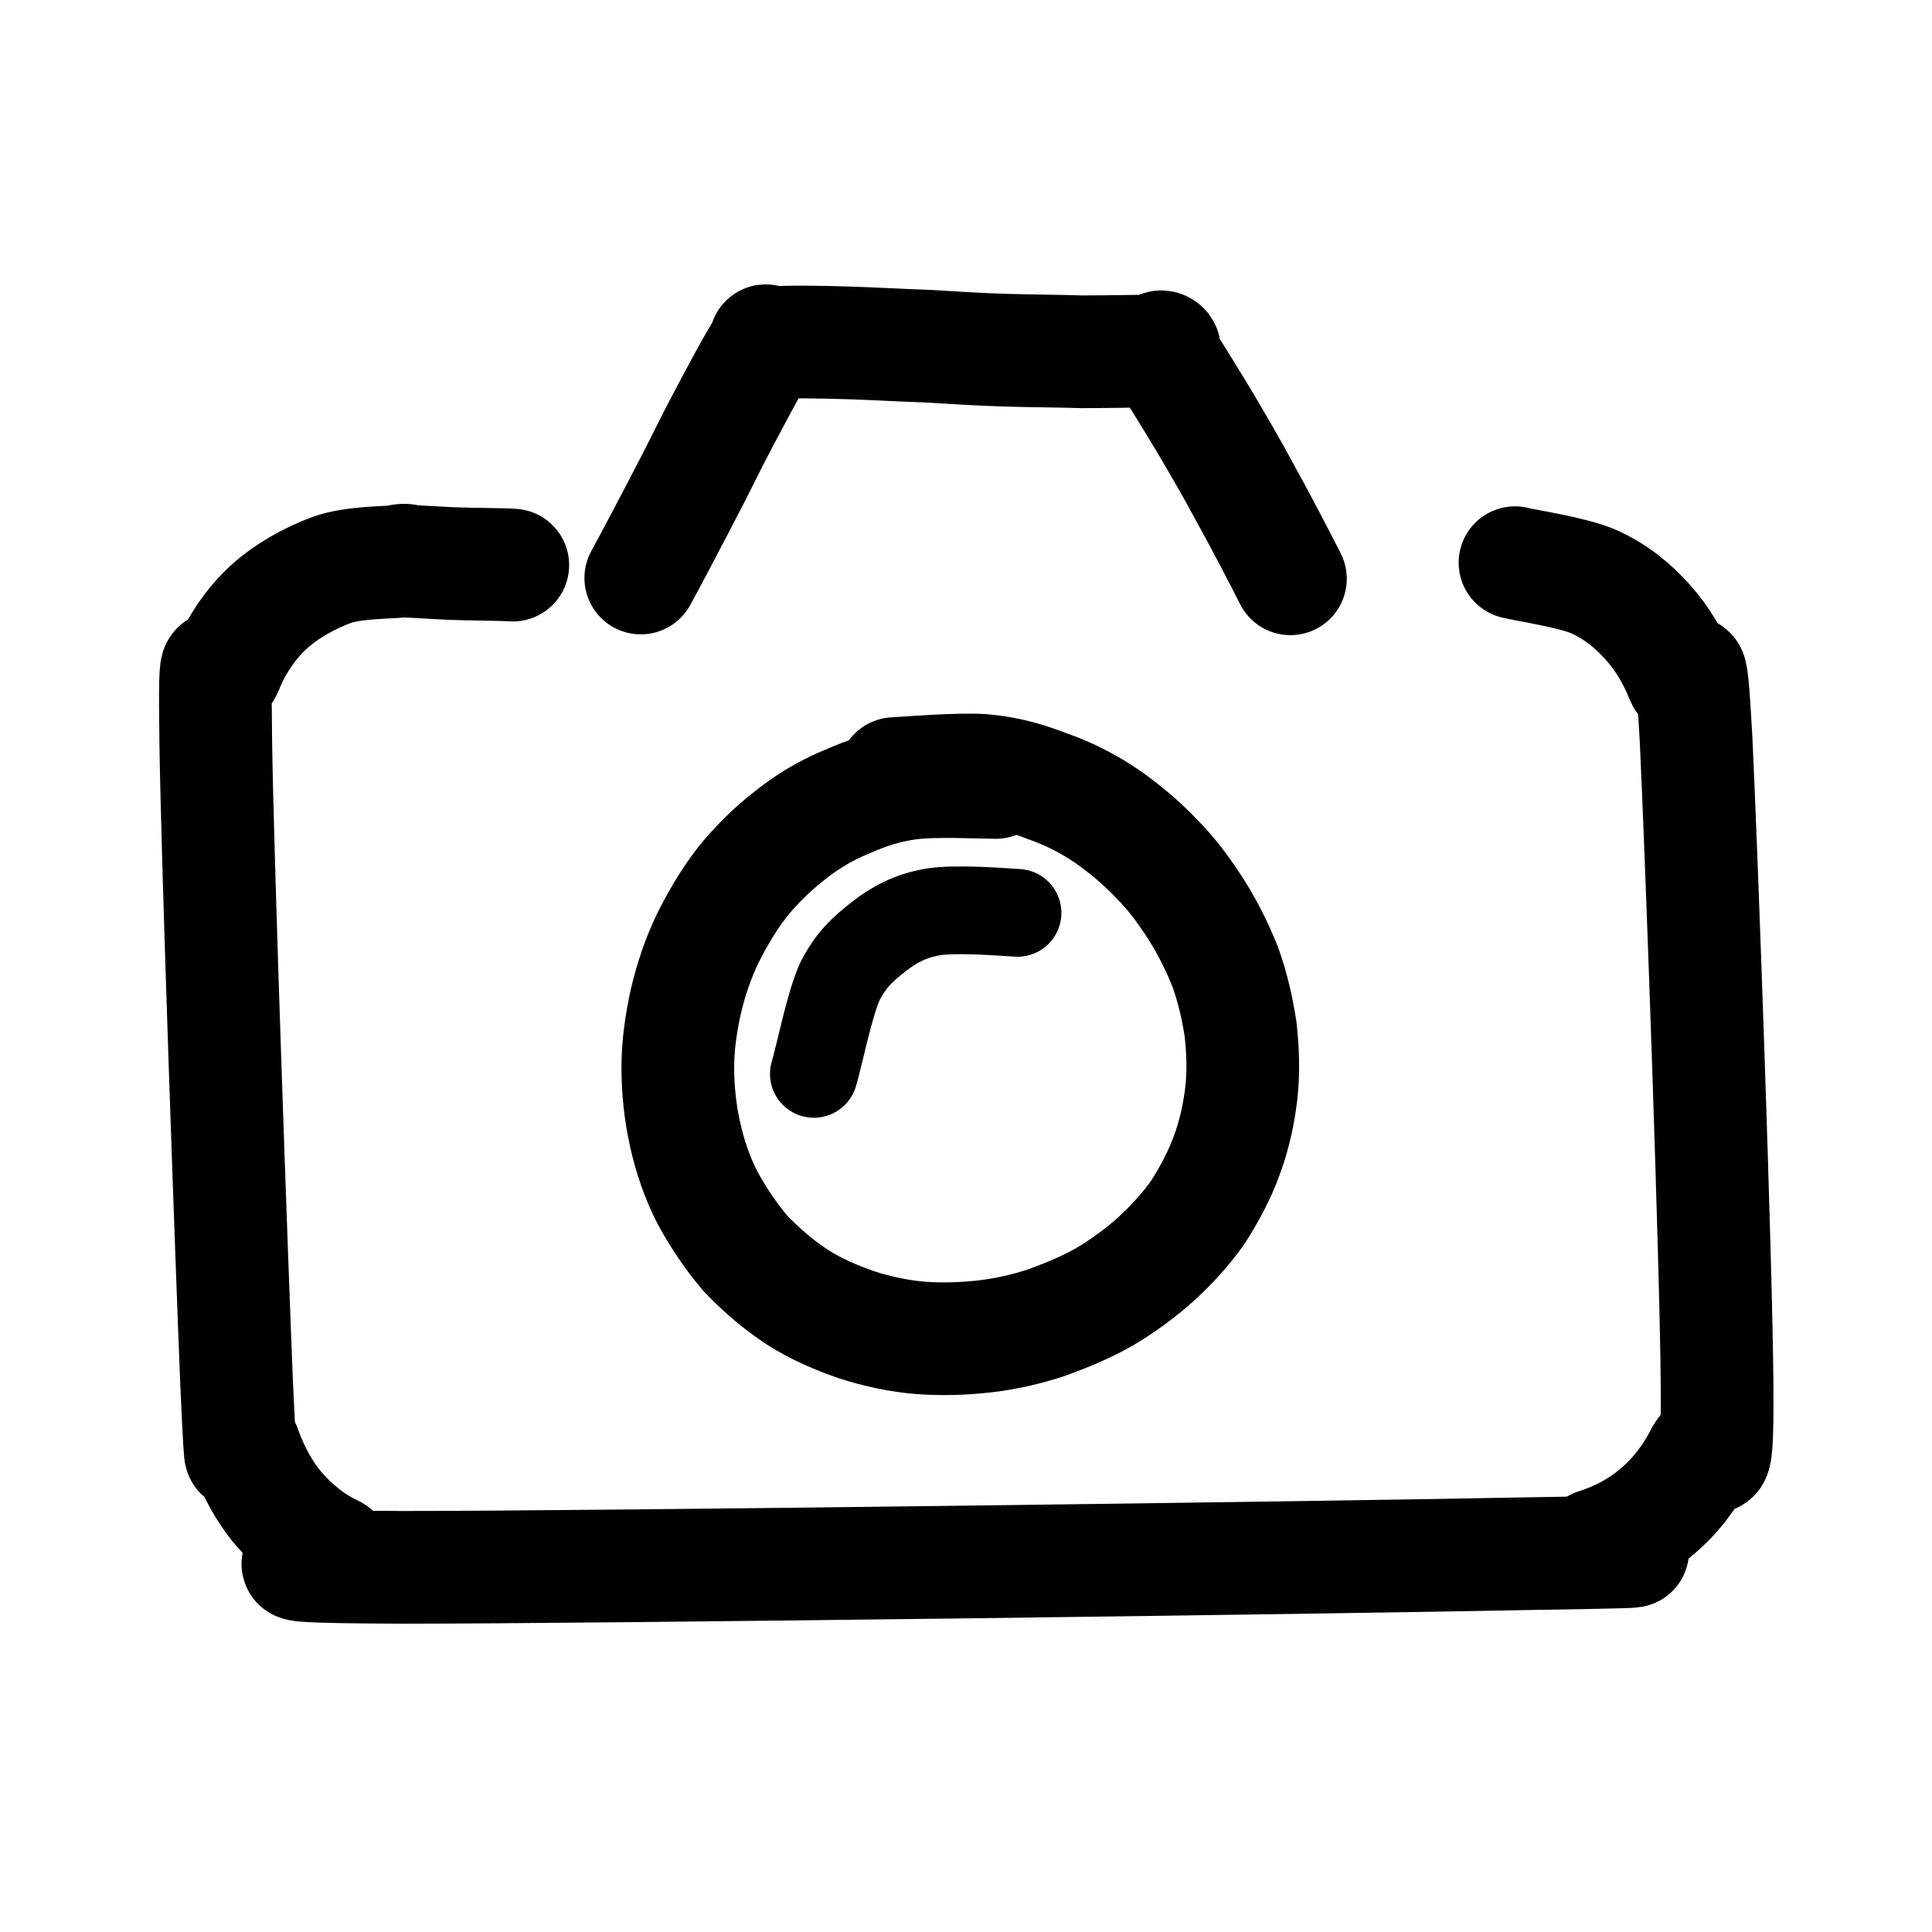
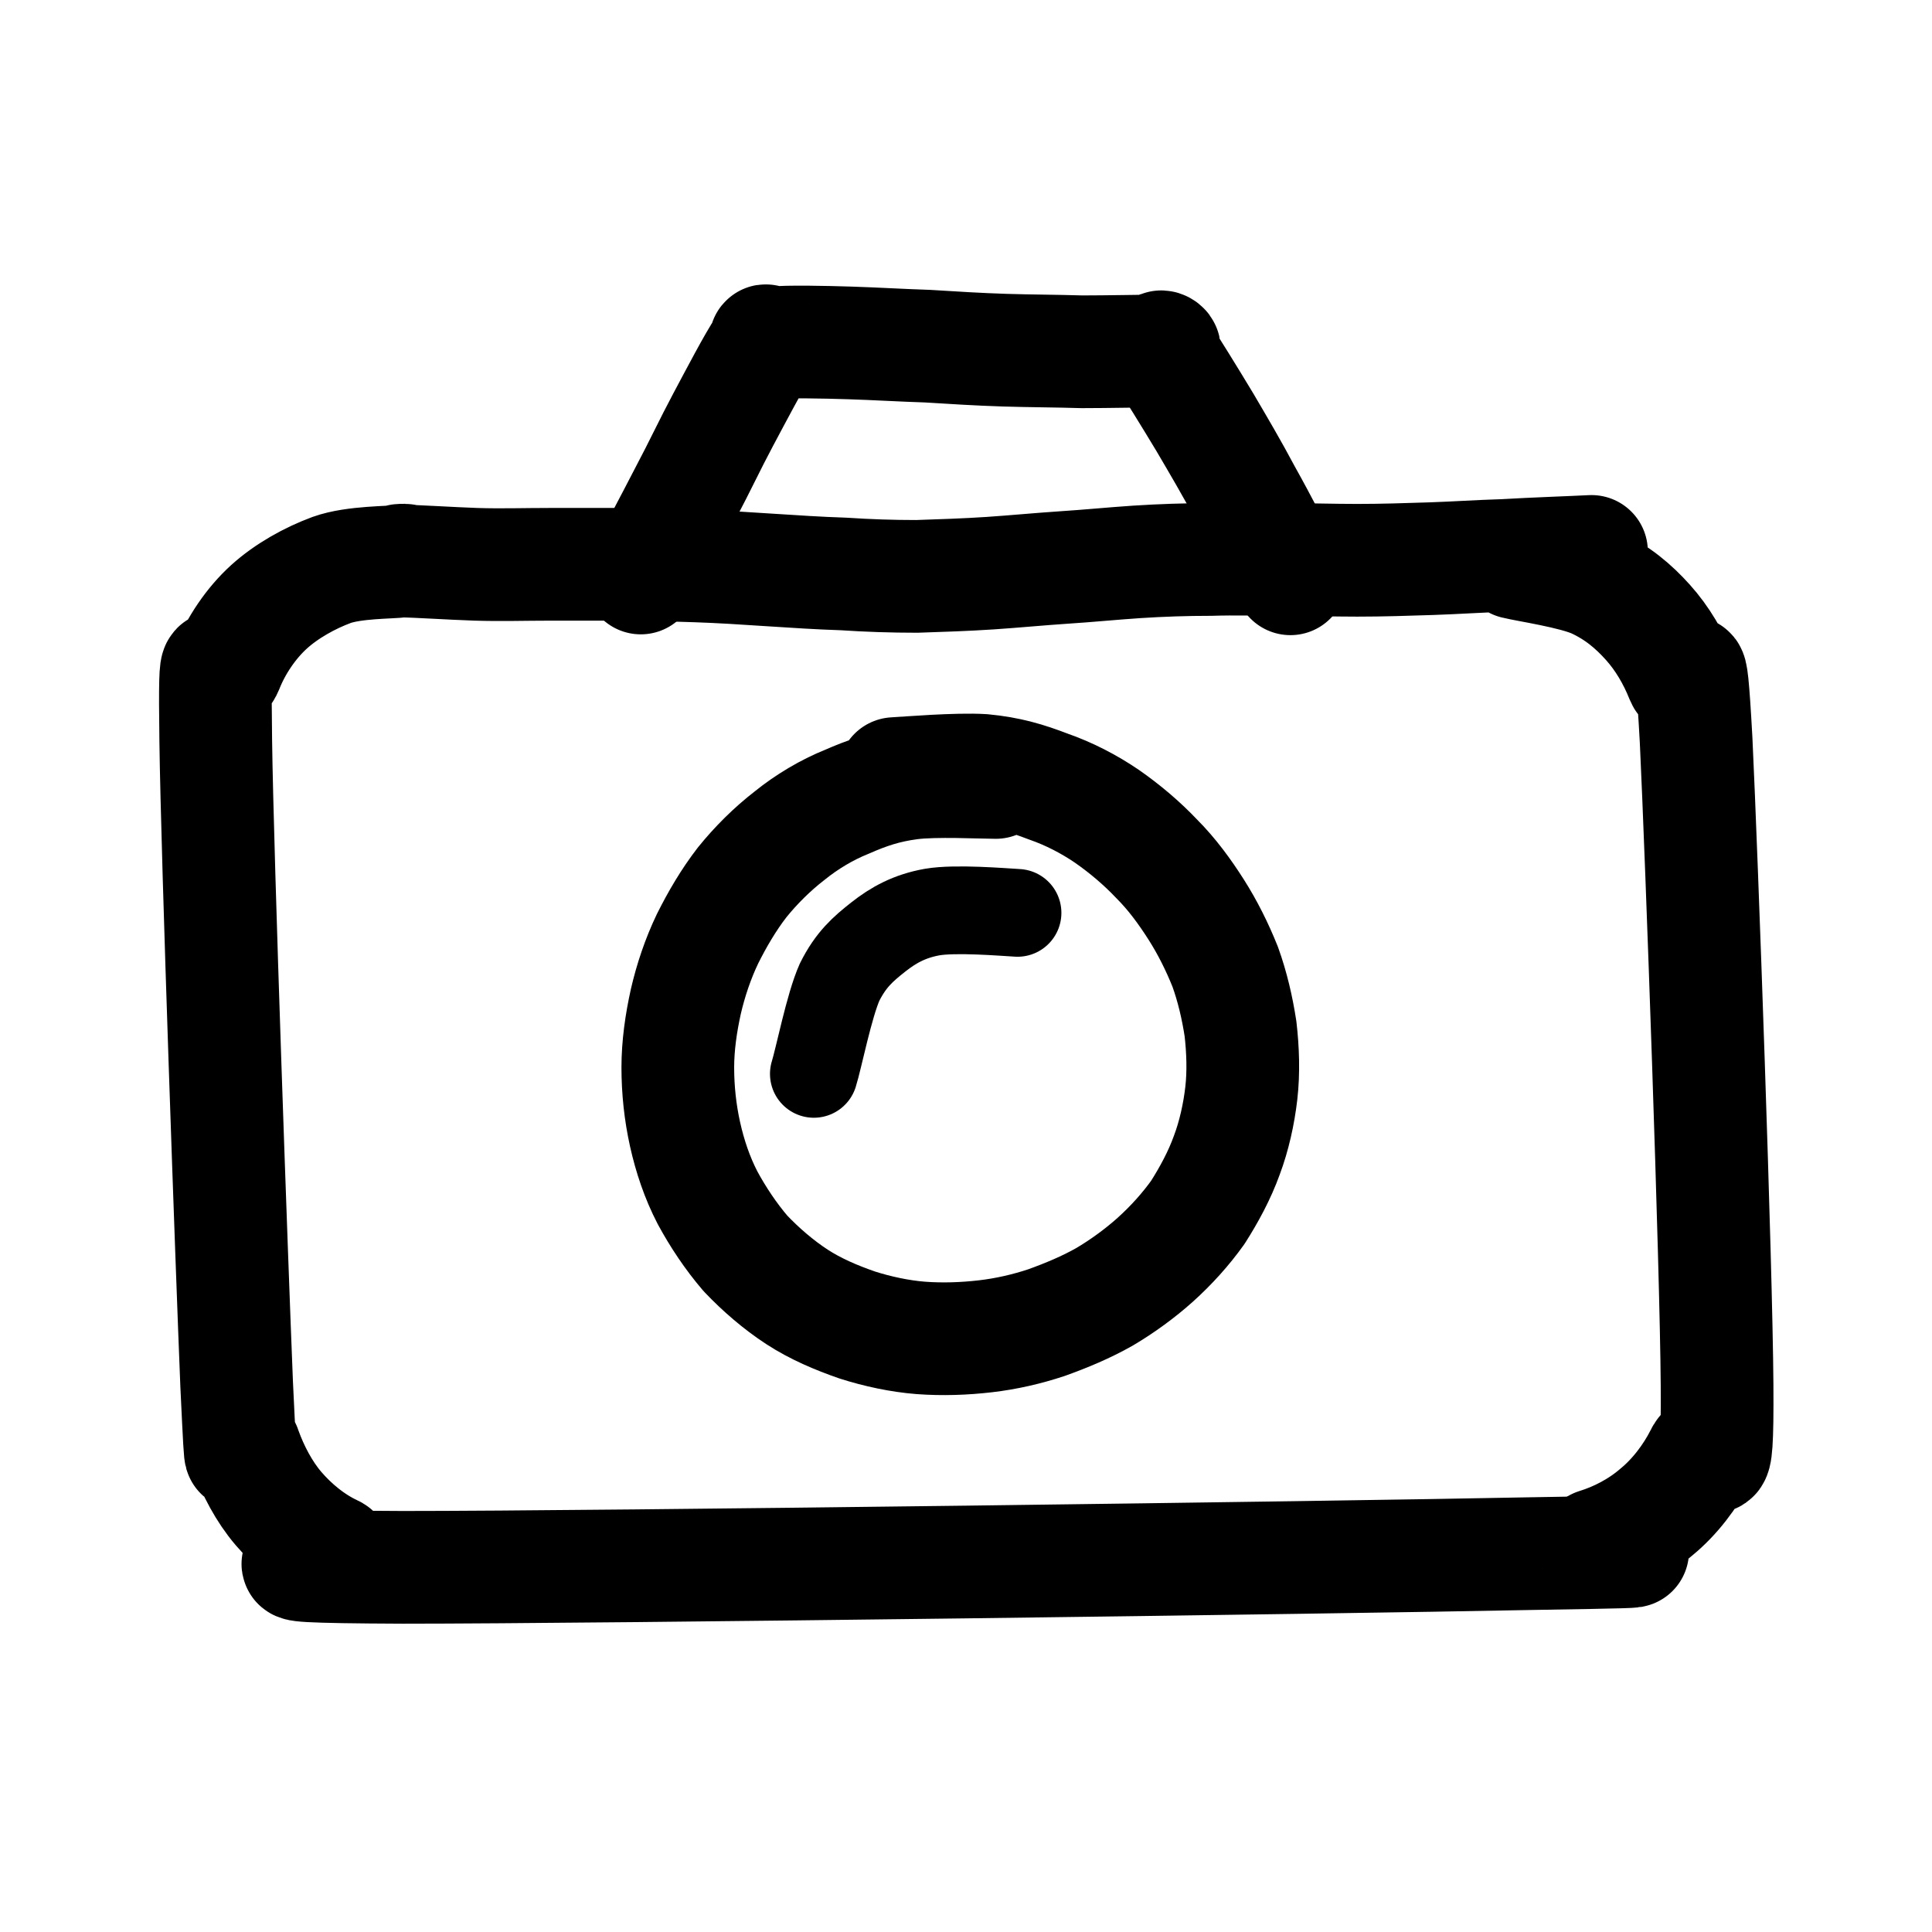
<svg xmlns="http://www.w3.org/2000/svg" viewBox="0 0 24 24" fill="none" stroke="currentColor" stroke-width="1.4" stroke-linecap="round" stroke-linejoin="round">
-   <path d="M18.82 6.99C18.98 7.03 19.54 7.11 19.81 7.23C20.09 7.36 20.29 7.53 20.47 7.73C20.65 7.93 20.79 8.17 20.89 8.42C20.99 8.66 20.99 7.74 21.07 9.2C21.14 10.67 21.32 15.72 21.33 17.2C21.34 18.68 21.25 17.82 21.13 18.08C21 18.34 20.8 18.6 20.58 18.78C20.36 18.97 20.09 19.11 19.83 19.19C19.56 19.28 21.47 19.26 19 19.3C16.53 19.35 7.48 19.47 5 19.47C2.52 19.46 4.4 19.39 4.14 19.27C3.88 19.15 3.64 18.95 3.46 18.74C3.28 18.53 3.14 18.26 3.05 18.01C2.97 17.75 3.01 18.67 2.94 17.2C2.88 15.73 2.7 10.68 2.68 9.2C2.66 7.71 2.71 8.57 2.82 8.3C2.93 8.02 3.12 7.74 3.34 7.54C3.56 7.34 3.85 7.18 4.12 7.08C4.4 6.98 4.85 6.99 4.99 6.97C5.14 6.95 4.9 6.96 5 6.97C5.1 6.97 5.37 6.99 5.6 7C5.83 7.01 6.24 7.01 6.37 7.02" />
+   <path d="M18.82 6.99C18.98 7.03 19.54 7.11 19.81 7.23C20.09 7.36 20.29 7.53 20.47 7.73C20.65 7.93 20.79 8.17 20.89 8.42C20.99 8.66 20.99 7.74 21.07 9.2C21.14 10.67 21.32 15.72 21.33 17.2C21.34 18.68 21.25 17.82 21.13 18.08C21 18.34 20.8 18.6 20.58 18.78C20.36 18.97 20.09 19.11 19.83 19.19C19.56 19.28 21.47 19.26 19 19.3C16.53 19.35 7.48 19.47 5 19.47C2.52 19.46 4.4 19.39 4.14 19.27C3.88 19.15 3.64 18.95 3.46 18.74C3.28 18.53 3.14 18.26 3.05 18.01C2.97 17.75 3.01 18.67 2.94 17.2C2.88 15.73 2.7 10.68 2.68 9.2C2.66 7.71 2.71 8.57 2.82 8.3C2.93 8.02 3.12 7.74 3.34 7.54C3.56 7.34 3.85 7.18 4.12 7.08C4.4 6.98 4.85 6.99 4.99 6.97C5.14 6.95 4.85 6.96 5 6.97C5.15 6.97 5.61 7 5.91 7.01C6.22 7.02 6.52 7.01 6.83 7.01C7.13 7.01 7.43 7.01 7.74 7.01C8.04 7.01 8.35 7.02 8.65 7.03C8.95 7.04 9.26 7.06 9.56 7.08C9.87 7.1 10.17 7.12 10.48 7.13C10.78 7.15 11.08 7.16 11.39 7.16C11.69 7.15 12 7.14 12.3 7.12C12.6 7.1 12.91 7.07 13.21 7.05C13.52 7.03 13.82 7 14.12 6.98C14.43 6.96 14.73 6.95 15.04 6.95C15.34 6.94 15.65 6.95 15.95 6.95C16.25 6.95 16.56 6.96 16.86 6.96C17.17 6.96 17.47 6.95 17.78 6.94C18.08 6.93 18.36 6.91 18.69 6.9C19.02 6.88 19.59 6.86 19.77 6.85" />
  <path d="M7.96 7.18C8.06 7 8.35 6.45 8.52 6.12C8.69 5.8 8.82 5.52 8.98 5.22C9.14 4.92 9.37 4.48 9.48 4.32C9.58 4.16 9.42 4.27 9.6 4.26C9.78 4.24 10.24 4.25 10.56 4.26C10.88 4.27 11.2 4.29 11.52 4.3C11.84 4.32 12.16 4.34 12.48 4.35C12.8 4.36 13.12 4.36 13.44 4.37C13.76 4.37 14.23 4.36 14.4 4.36C14.57 4.36 14.34 4.23 14.43 4.38C14.53 4.53 14.79 4.95 14.97 5.25C15.14 5.54 15.3 5.81 15.47 6.13C15.65 6.45 15.94 7.01 16.03 7.19" />
  <path d="M11.11 9.61C11.29 9.6 11.89 9.55 12.21 9.57C12.53 9.6 12.76 9.67 13.02 9.77C13.28 9.86 13.53 9.99 13.75 10.14C13.98 10.3 14.19 10.48 14.37 10.67C14.56 10.86 14.72 11.08 14.86 11.3C15 11.52 15.12 11.76 15.22 12.01C15.31 12.26 15.37 12.52 15.41 12.78C15.44 13.04 15.45 13.32 15.42 13.58C15.39 13.84 15.33 14.11 15.24 14.35C15.15 14.6 15.02 14.84 14.88 15.06C14.73 15.27 14.55 15.47 14.35 15.65C14.16 15.82 13.94 15.98 13.72 16.11C13.49 16.24 13.25 16.34 13 16.43C12.76 16.51 12.5 16.57 12.24 16.6C11.98 16.63 11.71 16.64 11.44 16.62C11.18 16.6 10.9 16.54 10.65 16.46C10.39 16.37 10.13 16.26 9.9 16.11C9.67 15.96 9.45 15.77 9.26 15.57C9.08 15.36 8.92 15.12 8.79 14.88C8.66 14.63 8.57 14.36 8.51 14.09C8.45 13.82 8.42 13.54 8.42 13.26C8.42 12.99 8.46 12.71 8.52 12.44C8.58 12.18 8.67 11.91 8.79 11.66C8.91 11.42 9.05 11.18 9.22 10.96C9.39 10.75 9.59 10.55 9.81 10.38C10.02 10.21 10.27 10.06 10.52 9.96C10.77 9.85 11 9.77 11.31 9.73C11.62 9.69 12.19 9.72 12.37 9.72" />
  <path d="M10.11 13.34C10.17 13.15 10.3 12.49 10.43 12.2C10.57 11.92 10.72 11.79 10.91 11.64C11.1 11.49 11.3 11.38 11.58 11.33C11.87 11.28 12.46 11.33 12.64 11.34" stroke-width="1.09" />
</svg>
